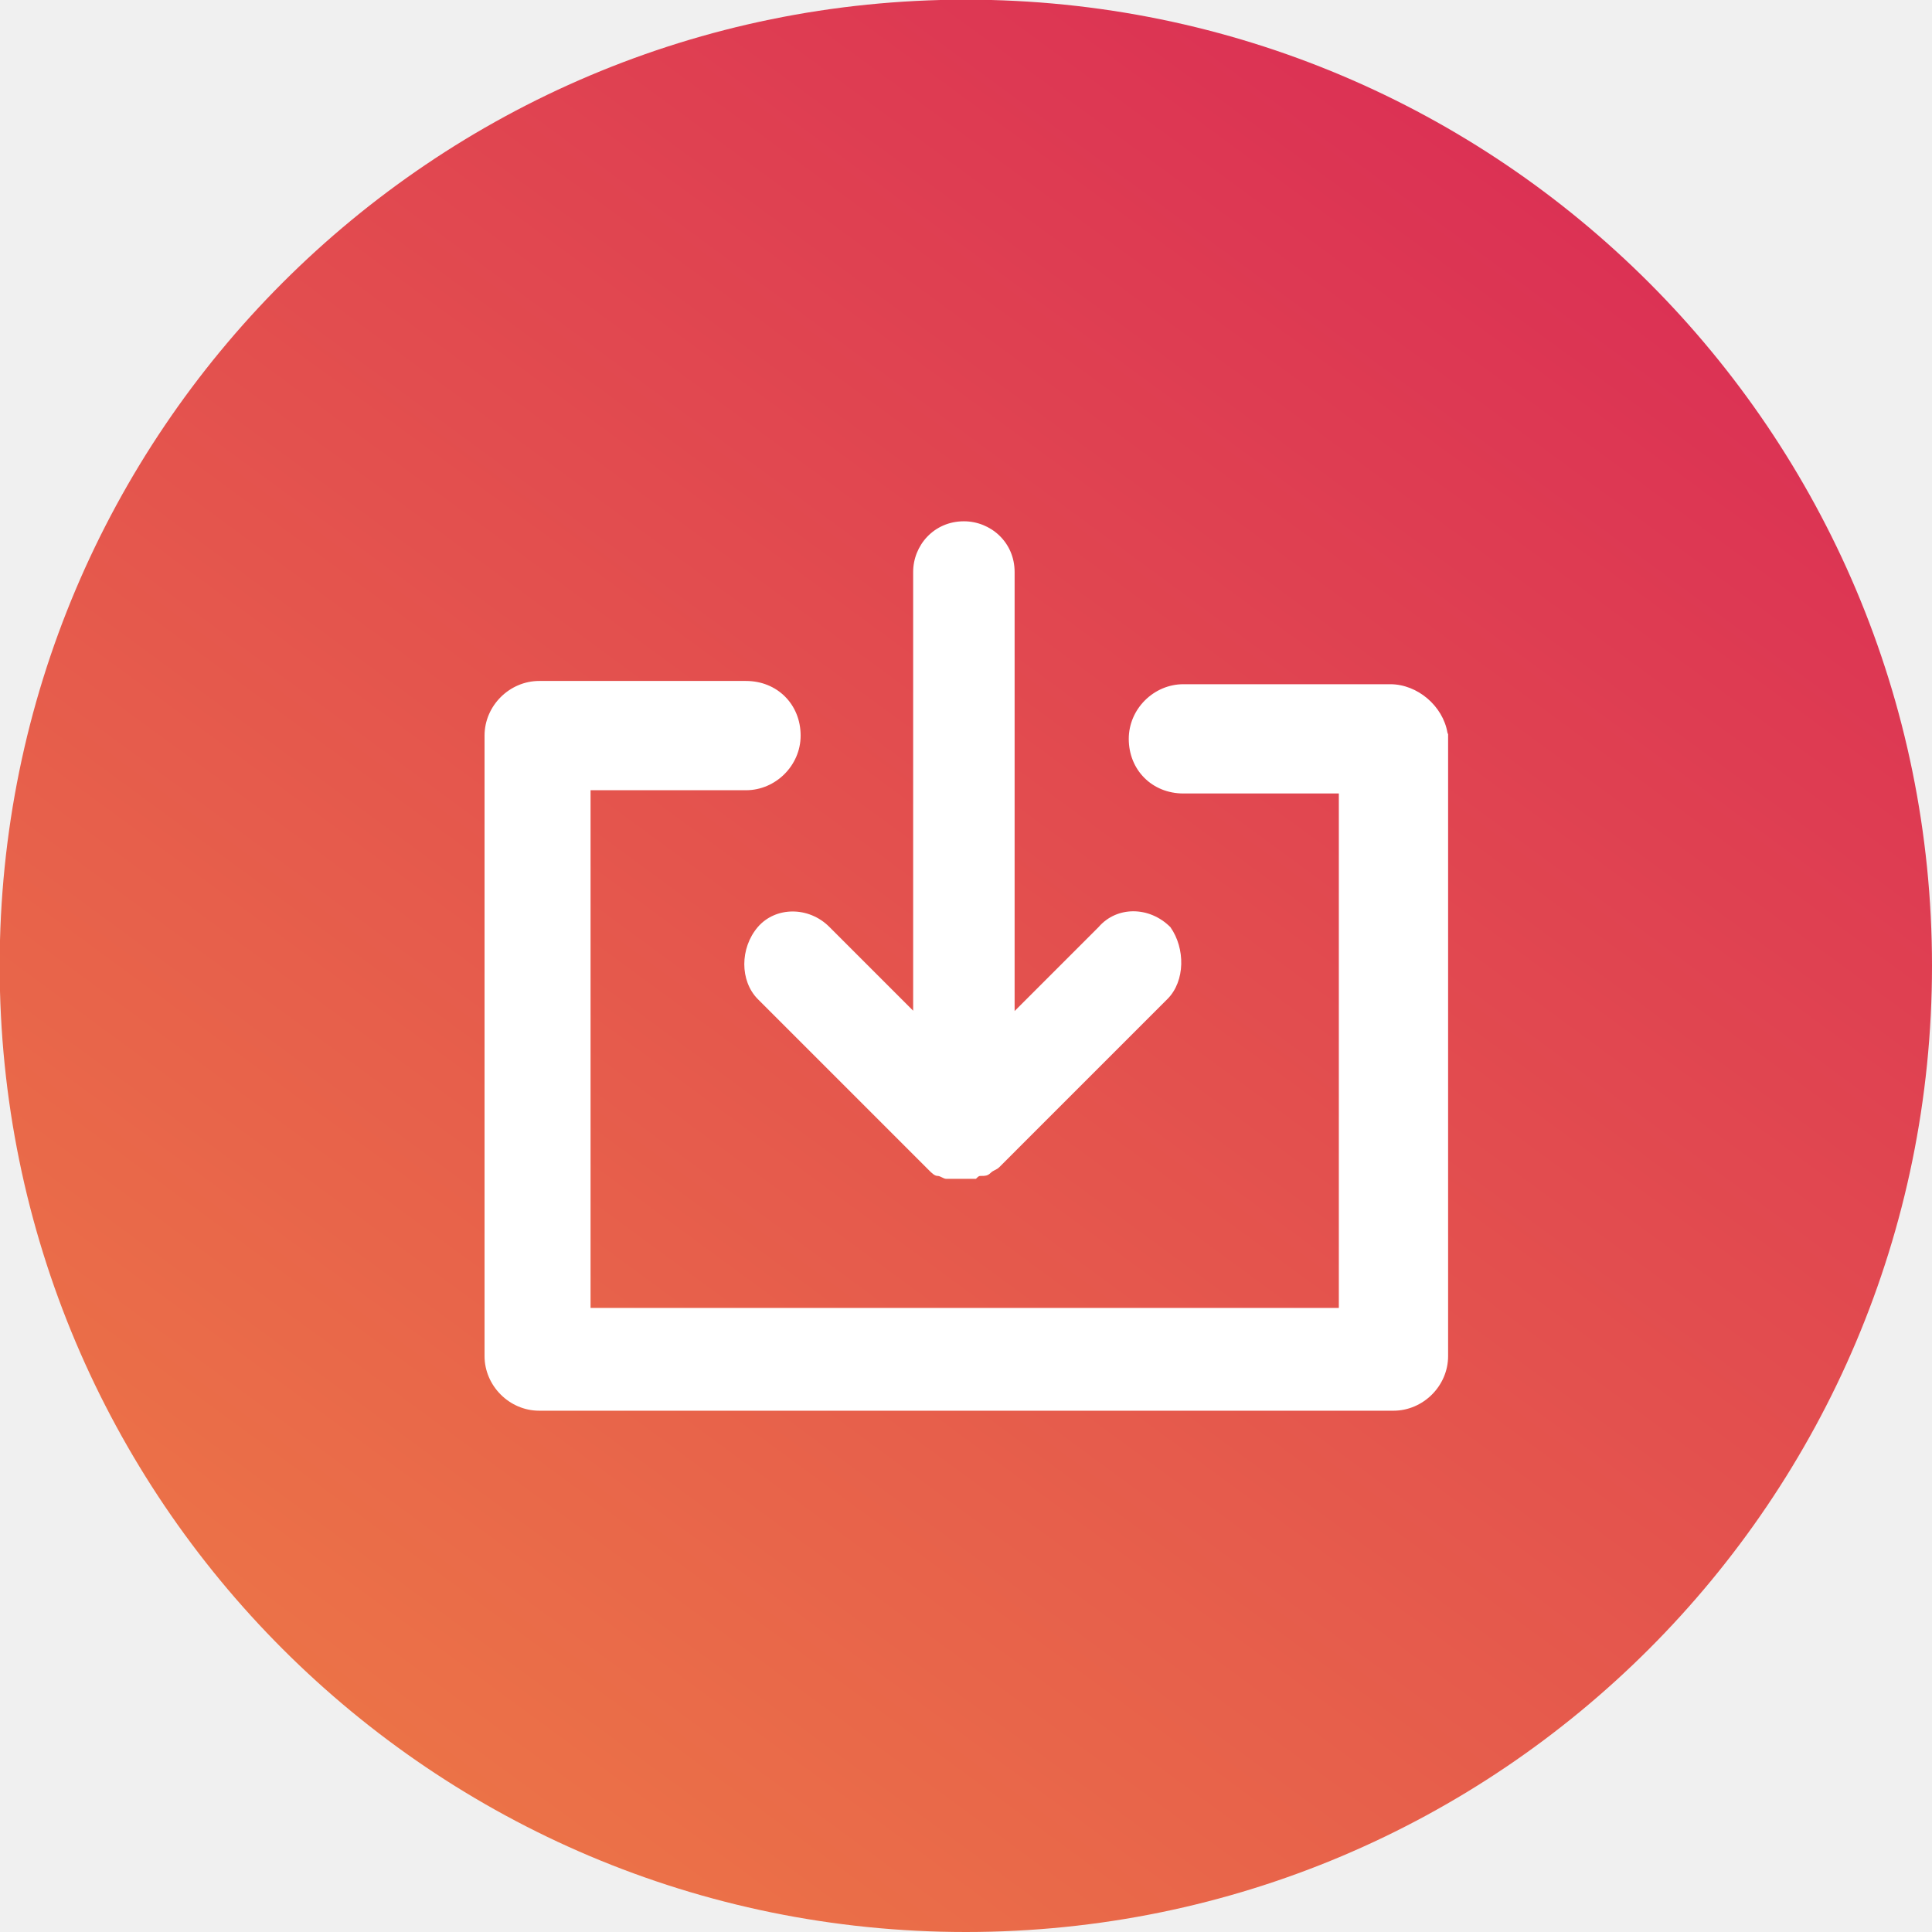
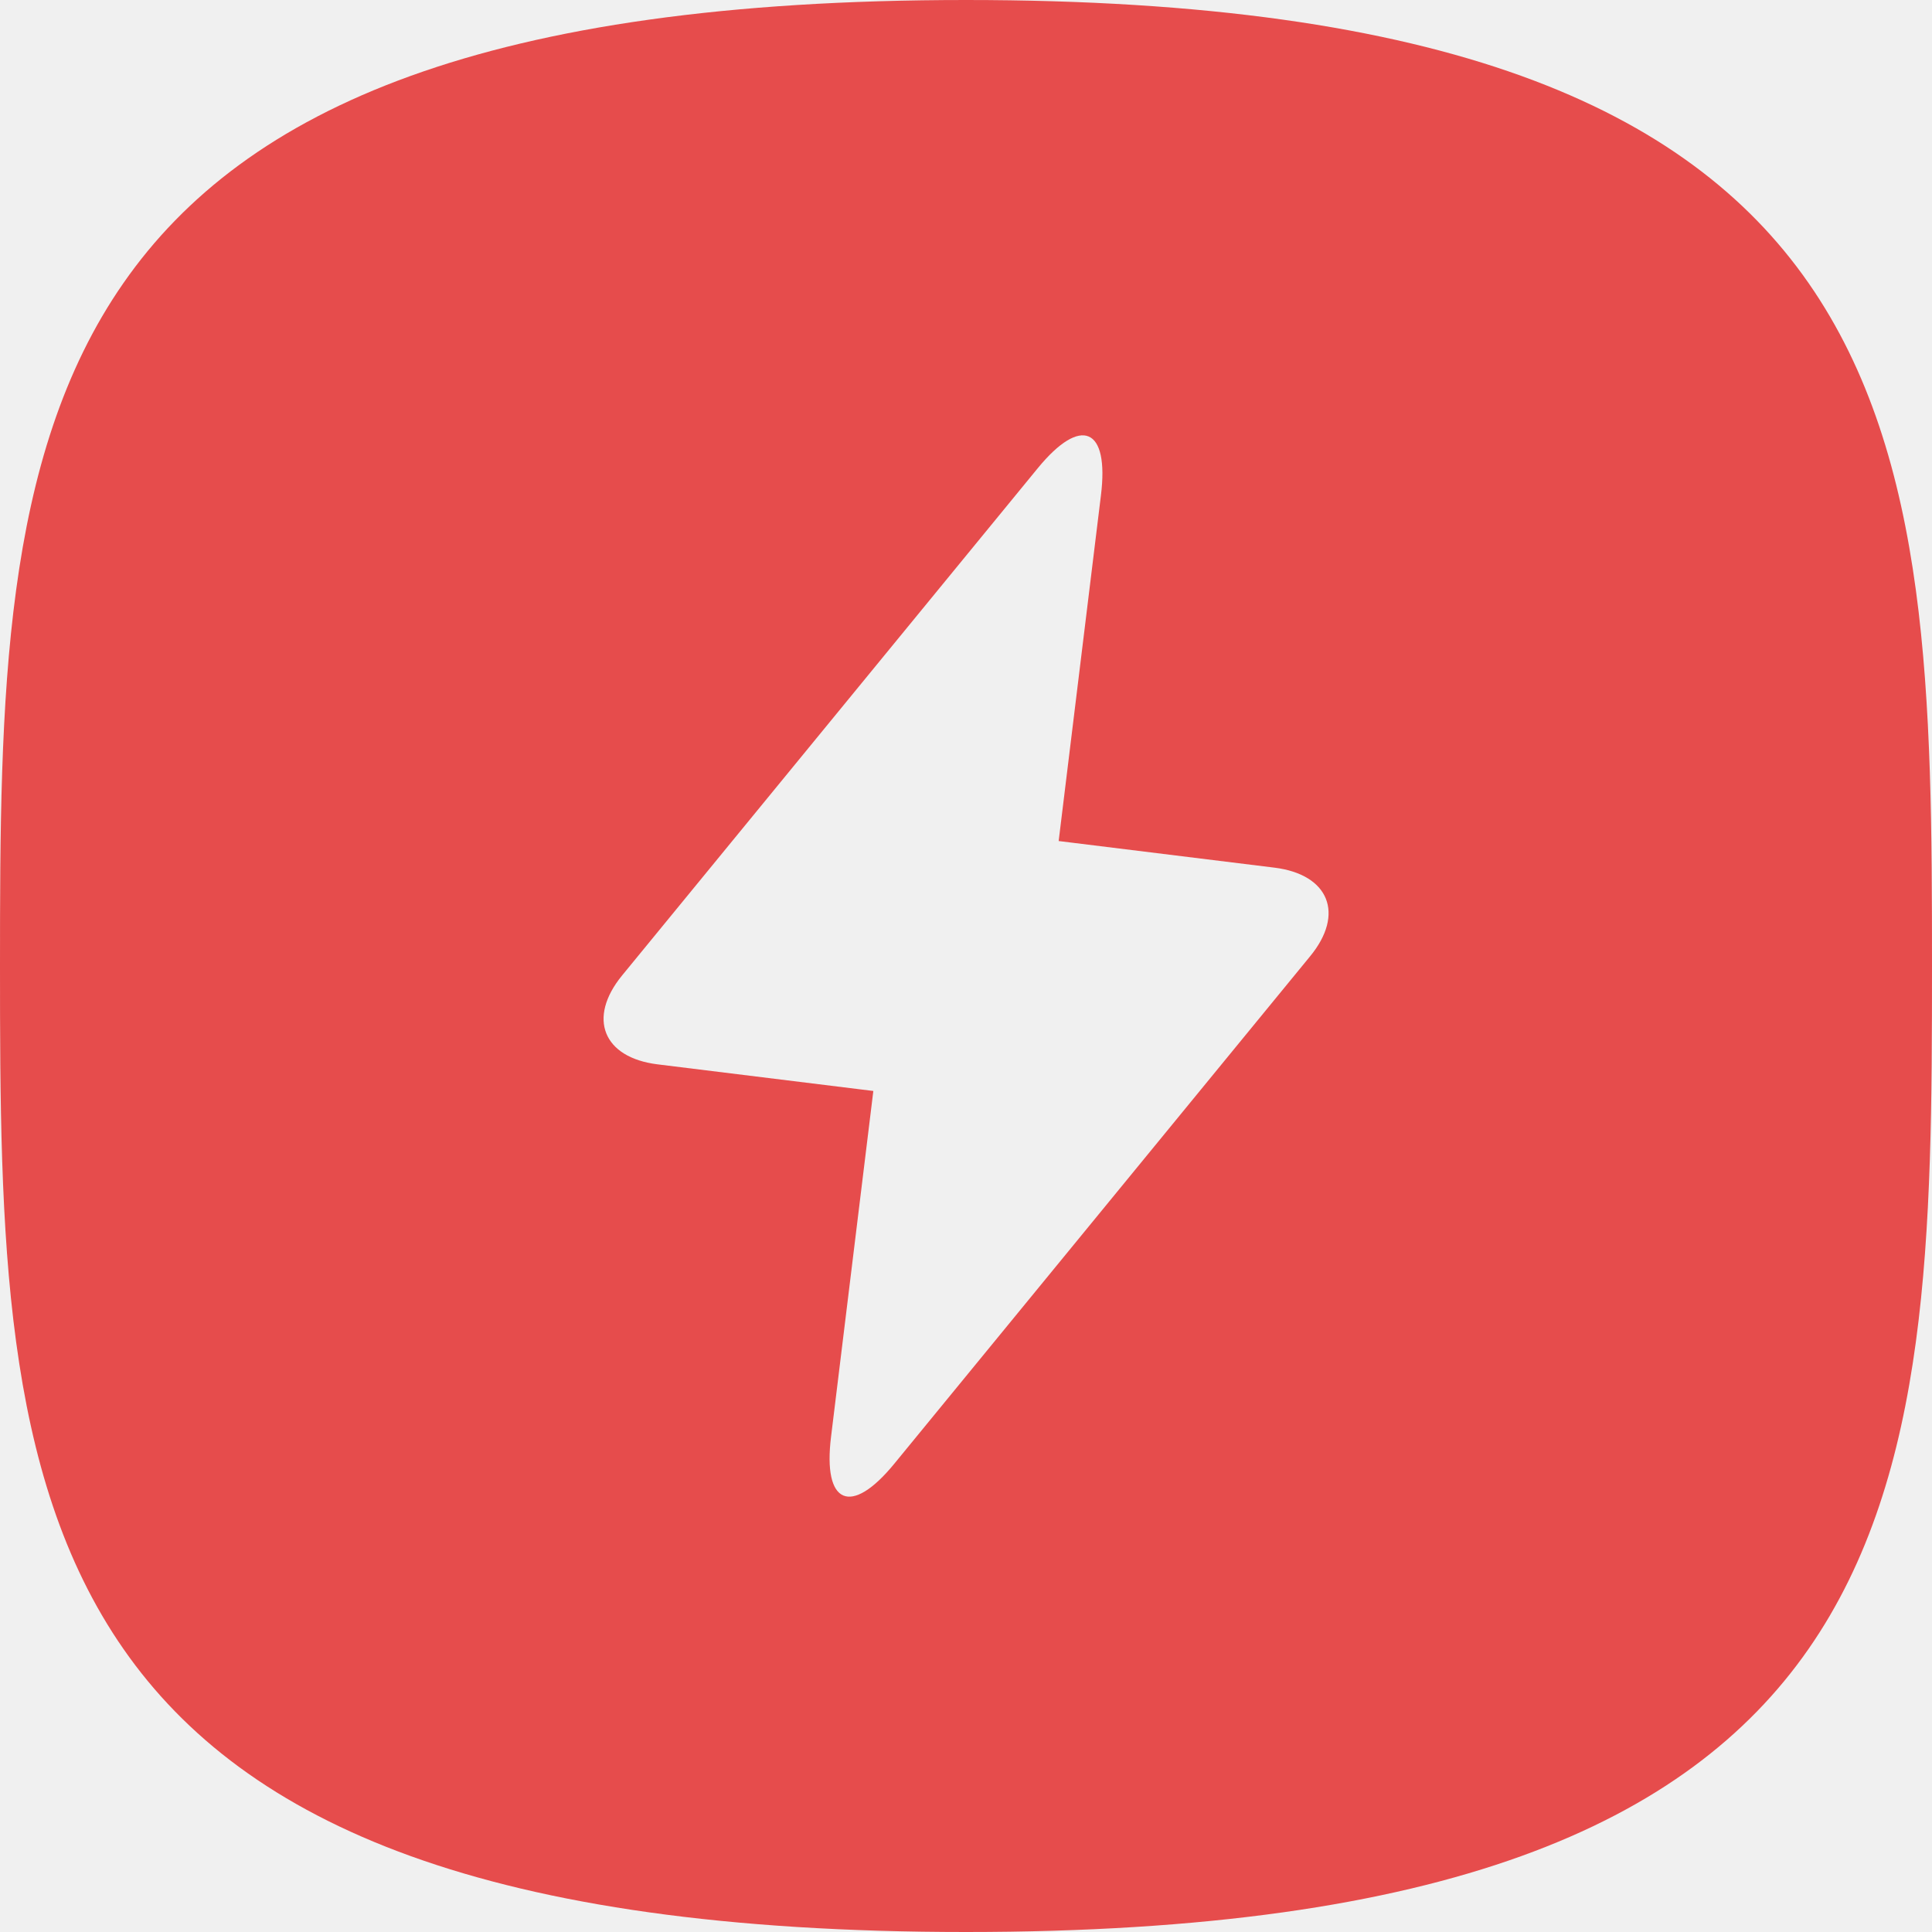
- <svg xmlns="http://www.w3.org/2000/svg" version="1.1" id="Layer_1" x="0px" y="0px" viewBox="1349.7 321.7 594.1 594.1" enable-background="new 1349.7 321.7 594.1 594.1" xml:space="preserve">
-   <linearGradient id="SVGID_1_" gradientUnits="userSpaceOnUse" x1="3.415" y1="0.348" x2="1.993" y2="2.285" gradientTransform="matrix(594.1396 0 0 594.1396 -47.6565 -43.9415)">
-     <stop offset="0" style="stop-color:#D4145A" />
-     <stop offset="1" style="stop-color:#FBB03B" />
-   </linearGradient>
-   <circle fill="url(#SVGID_1_)" cx="1646.7" cy="618.7" r="297.1" />
-   <g>
-     <path fill="#FFFFFF" d="M1794.8,547c-1.4-8.2-9.2-14.9-17.6-14.9h-63.6c-9.1,0-16.8,7.6-16.8,16.8c0,9.6,7.2,16.8,16.8,16.8h47.8   v158.2h-230.1V564.7h47.8c9.1,0,16.8-7.6,16.8-16.8c0-9.6-7.2-16.8-16.8-16.8h-63.6c-9.1,0-16.8,7.6-16.8,16.8v190.8   c0,9.1,7.6,16.8,16.8,16.8h262.7c9.1,0,16.8-7.6,16.8-16.8V547.5L1794.8,547L1794.8,547z" />
-     <path fill="#FFFFFF" d="M1582.7,606.8c-5.5,6.5-5.5,16.5,0,22.1l51.7,51.7l0.9,0.9c0.9,0.9,1.8,1.8,2.7,1.8s1.8,0.9,2.7,0.9h9.1   c0.9-0.9,0.9-0.9,1.8-0.9s1.8,0,2.7-0.9s1.8-0.9,2.7-1.8l51.7-51.7c5.5-5.5,5.5-15.6,0.9-22.1c-6.5-6.5-16.5-6.5-22.1,0l-25.8,25.8   V497.6c0-9.2-7.4-15.6-15.6-15.6c-9.2,0-15.6,7.4-15.6,15.6v134.9l-25.8-25.8C1598.4,600.4,1588.2,600.4,1582.7,606.8L1582.7,606.8   z" />
-   </g>
+ <svg xmlns="http://www.w3.org/2000/svg" width="544.2" height="544.2" viewBox="0 0 544.2 544.2">
+   <path d="M272.1 0C2.1 0 0 121.8 0 272.1s2.1 272.1 272.1 272.1 272.1-121.8 272.1-272.1S542.1 0 272.1 0zM369 269.4L251.9 412.3c-12.2 14.9-20.2 11.5-17.8-7.7l11.9-97.3-60.8-7.5c-15.3-1.9-19.8-13-10-25l117.1-142.9c12.2-14.9 20.2-11.5 17.8 7.7l-11.9 97.3 60.8 7.5c15.3 1.9 19.9 13 10 25z" fill="#e64c4c" />
</svg>
